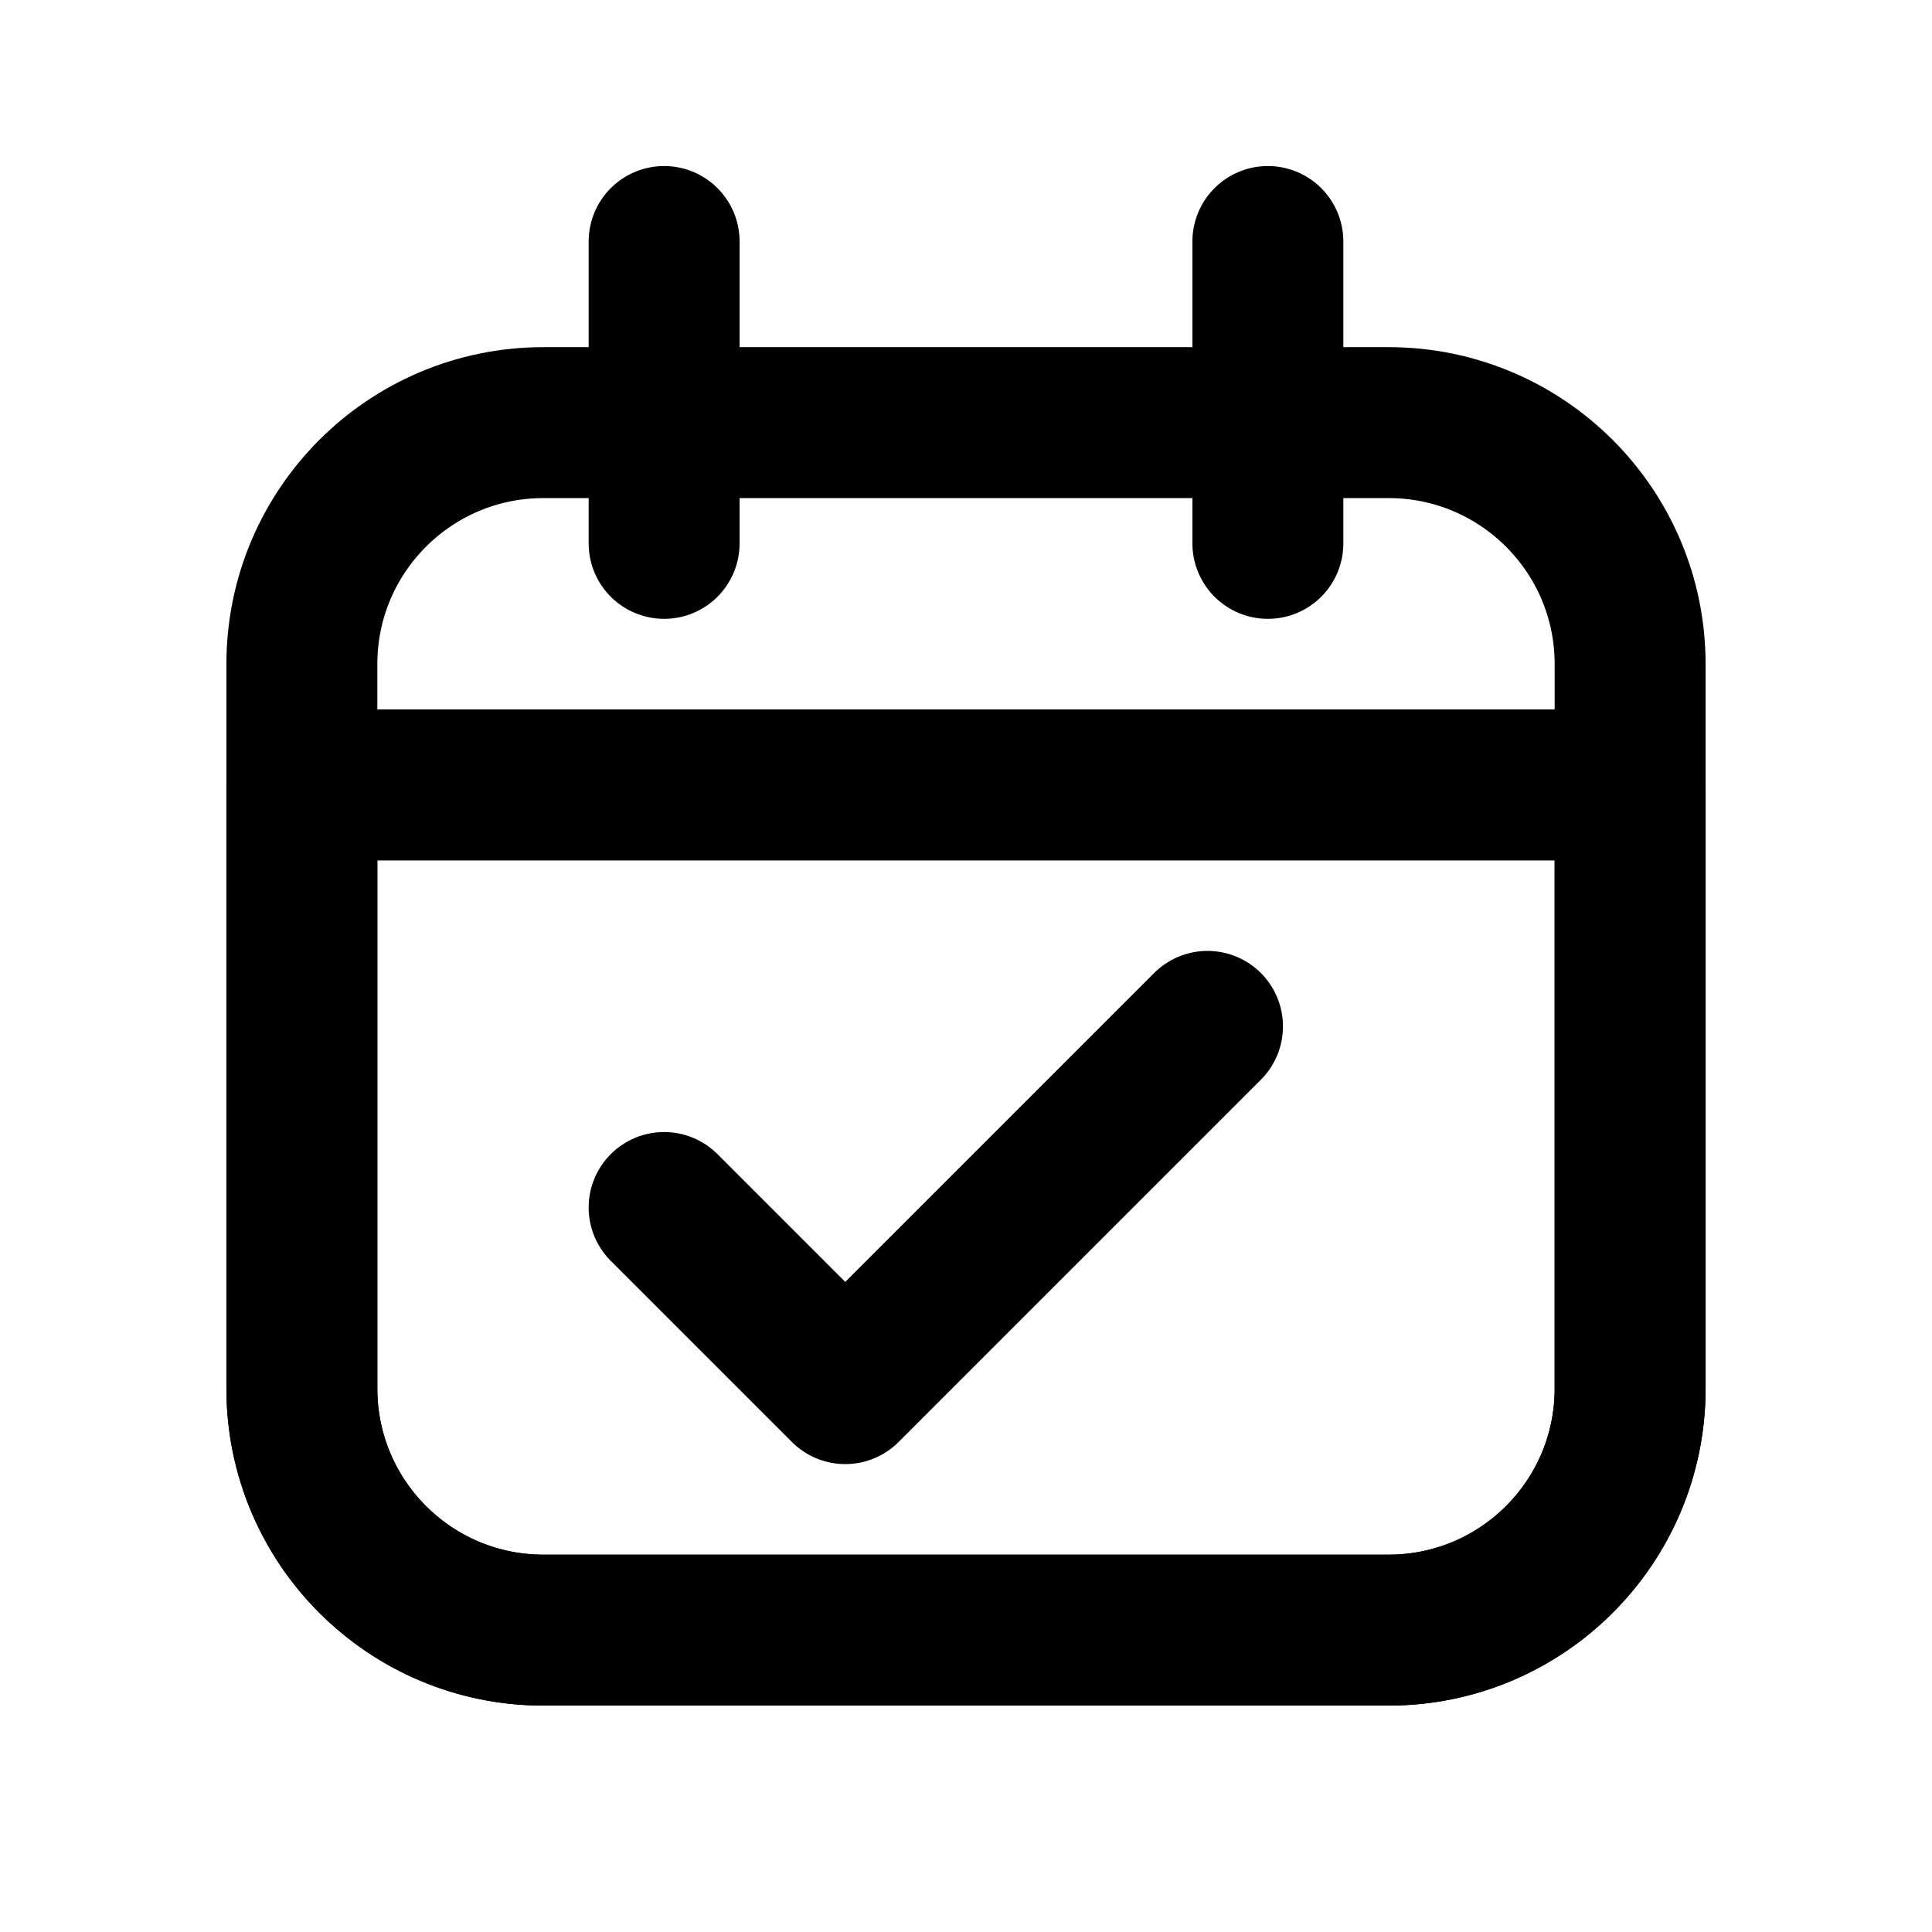
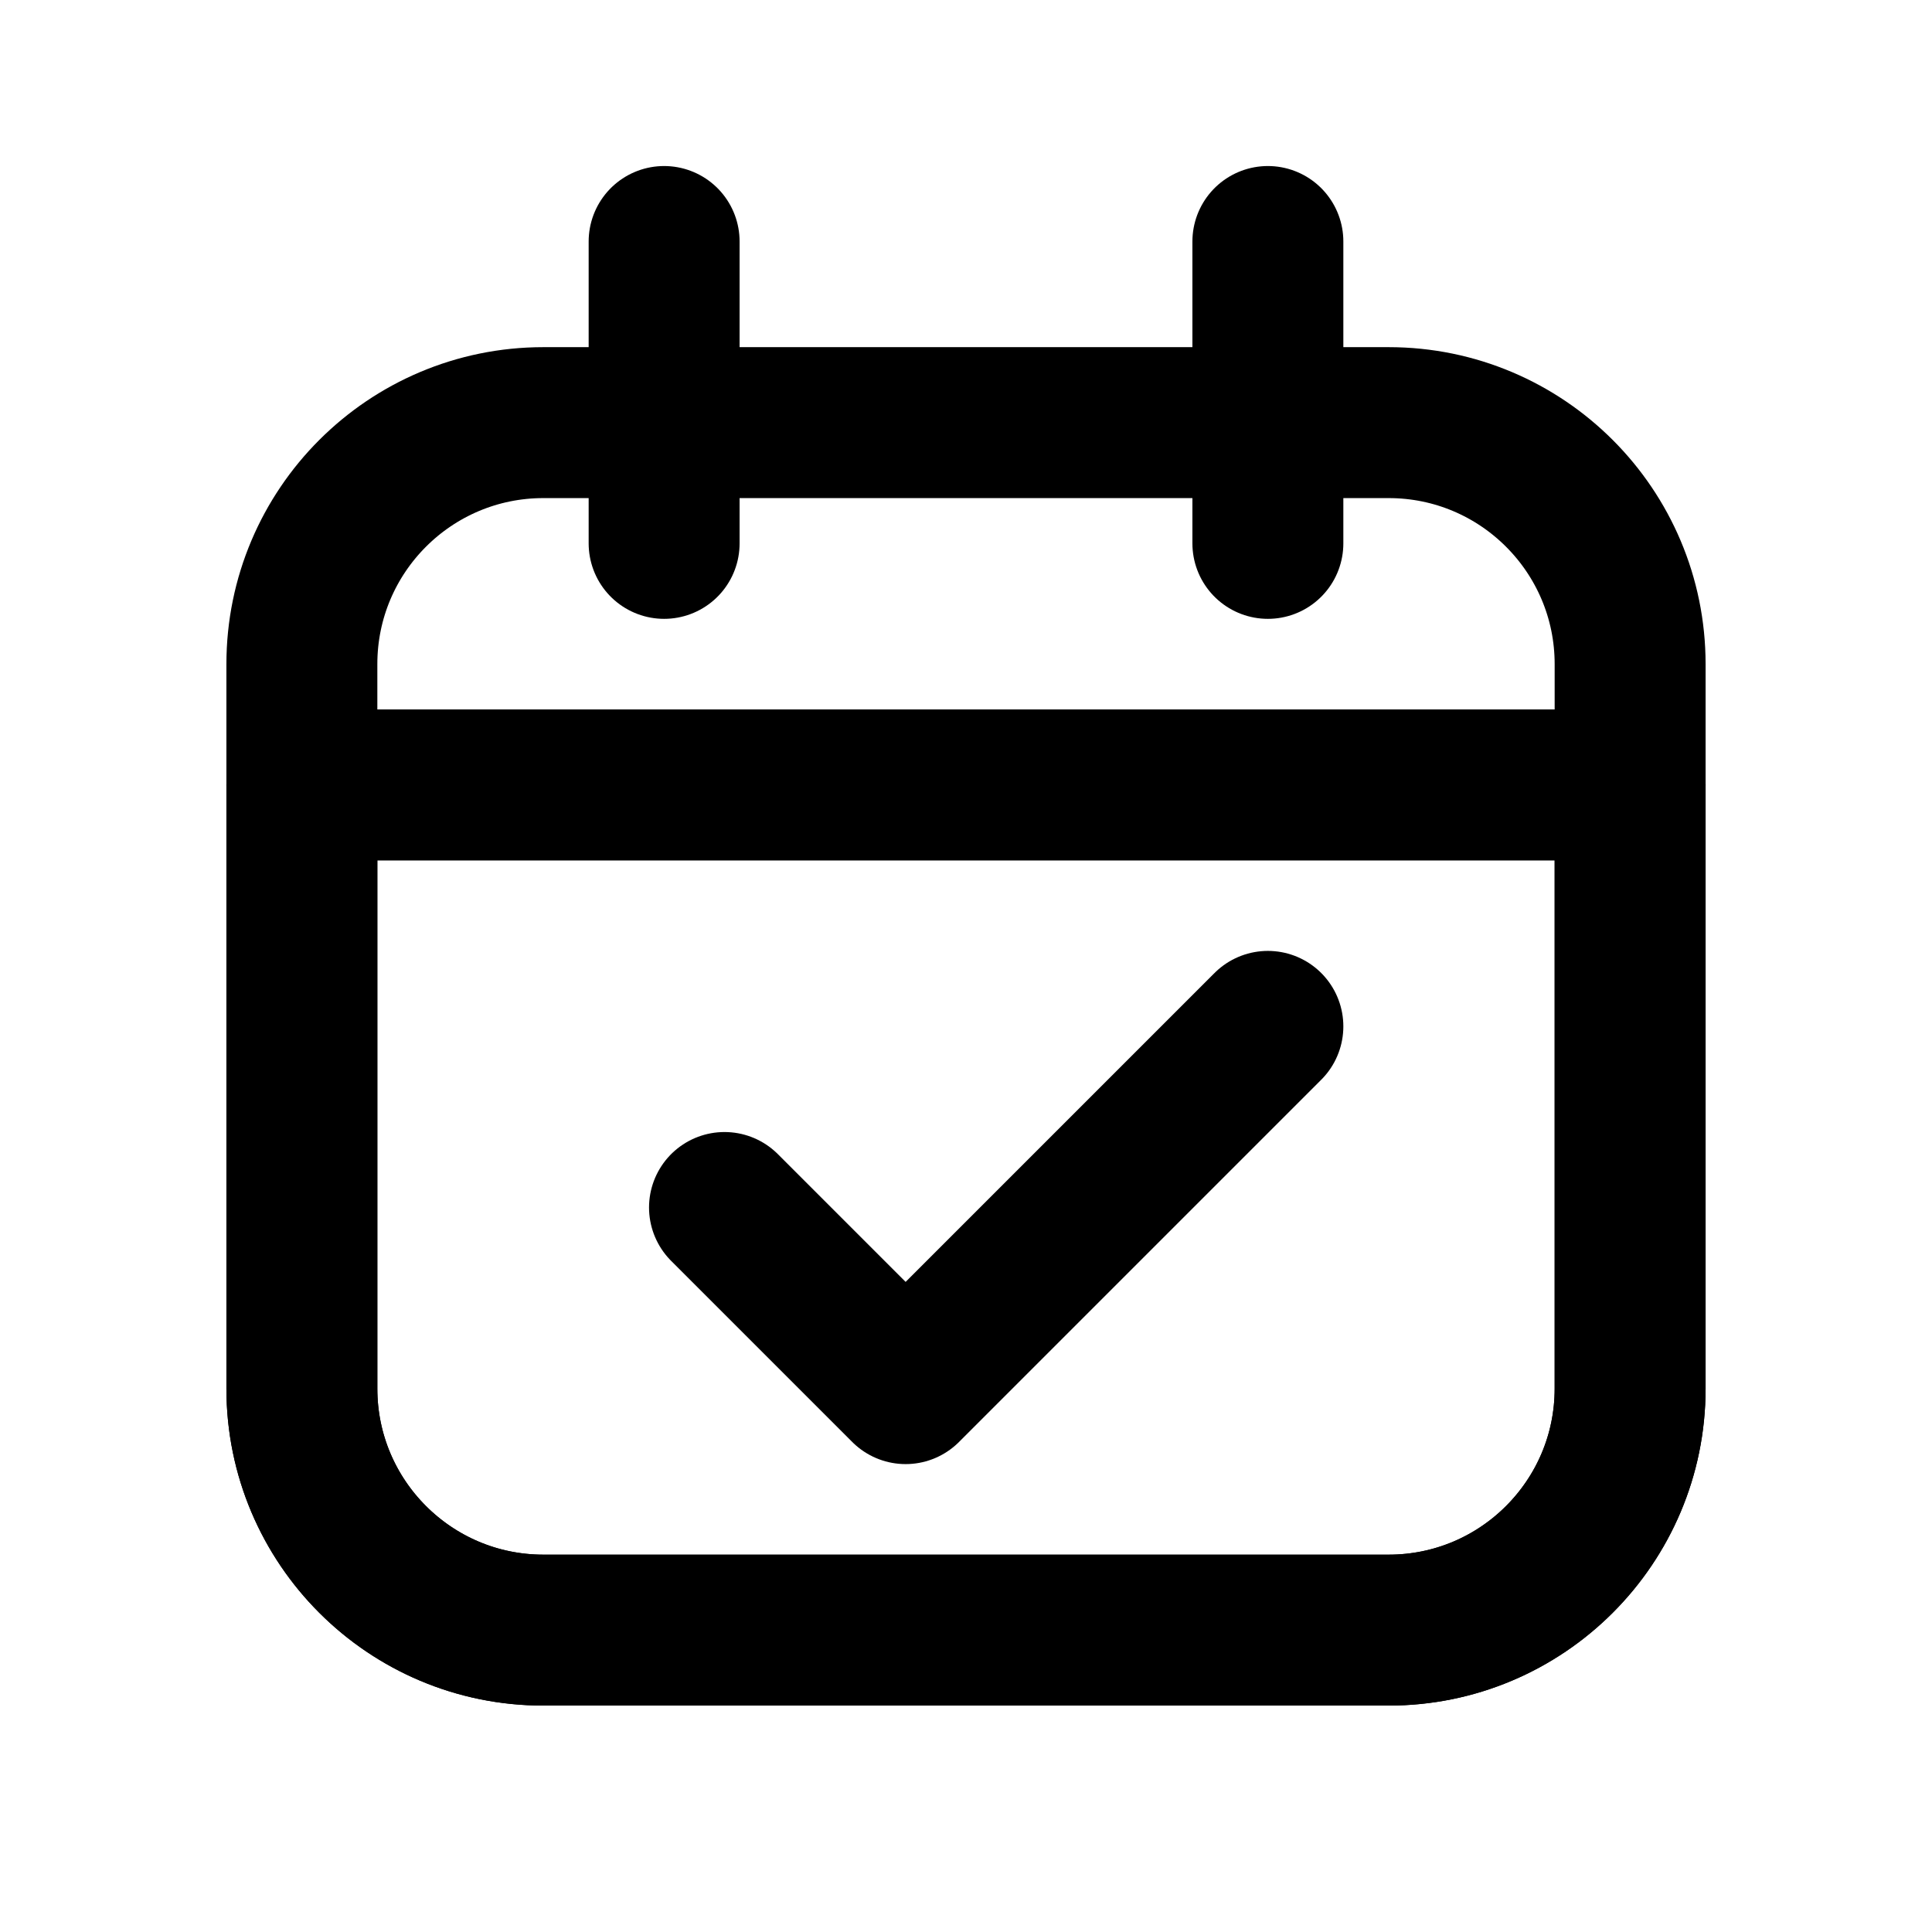
- <svg xmlns="http://www.w3.org/2000/svg" data-set="area-pilot" data-keyline="square" data-angles="free" width="16" height="16" viewBox="0 0 16 16" fill="none">
+ <svg xmlns="http://www.w3.org/2000/svg" data-set="area-pilot" data-keyline="square" width="16" height="16" viewBox="0 0 16 16" fill="none">
  <path data-filled="fill" d="M2.5 6.5H13.5V11.5A2 2 0 0 1 11.5 13.5H4.5A2 2 0 0 1 2.5 11.5Z" fill="none" stroke="currentColor" stroke-width="1.25" stroke-linecap="round" stroke-linejoin="round" />
  <path d="M4.5 3.5H11.5A2 2 0 0 1 13.5 5.5V11.5A2 2 0 0 1 11.5 13.5H4.5A2 2 0 0 1 2.5 11.5V5.5A2 2 0 0 1 4.5 3.5Z" fill="none" stroke="currentColor" stroke-width="1.25" stroke-linecap="round" stroke-linejoin="round" />
  <path d="M2.5 6.5H13.5" fill="none" stroke="currentColor" stroke-width="1.25" stroke-linecap="round" stroke-linejoin="round" />
  <path d="M5.5 2V4.5M10.5 2V4.5" fill="none" stroke="currentColor" stroke-width="1.25" stroke-linecap="round" stroke-linejoin="round" />
-   <path data-filled="knockout" d="M5.5 10L7 11.5L10 8.5" fill="none" stroke="currentColor" stroke-width="1.25" stroke-linecap="round" stroke-linejoin="round" />
+   <path data-filled="knockout" d="M6 10L7.5 11.5L10.5 8.5" fill="none" stroke="currentColor" stroke-width="1.25" stroke-linecap="round" stroke-linejoin="round" />
</svg>
